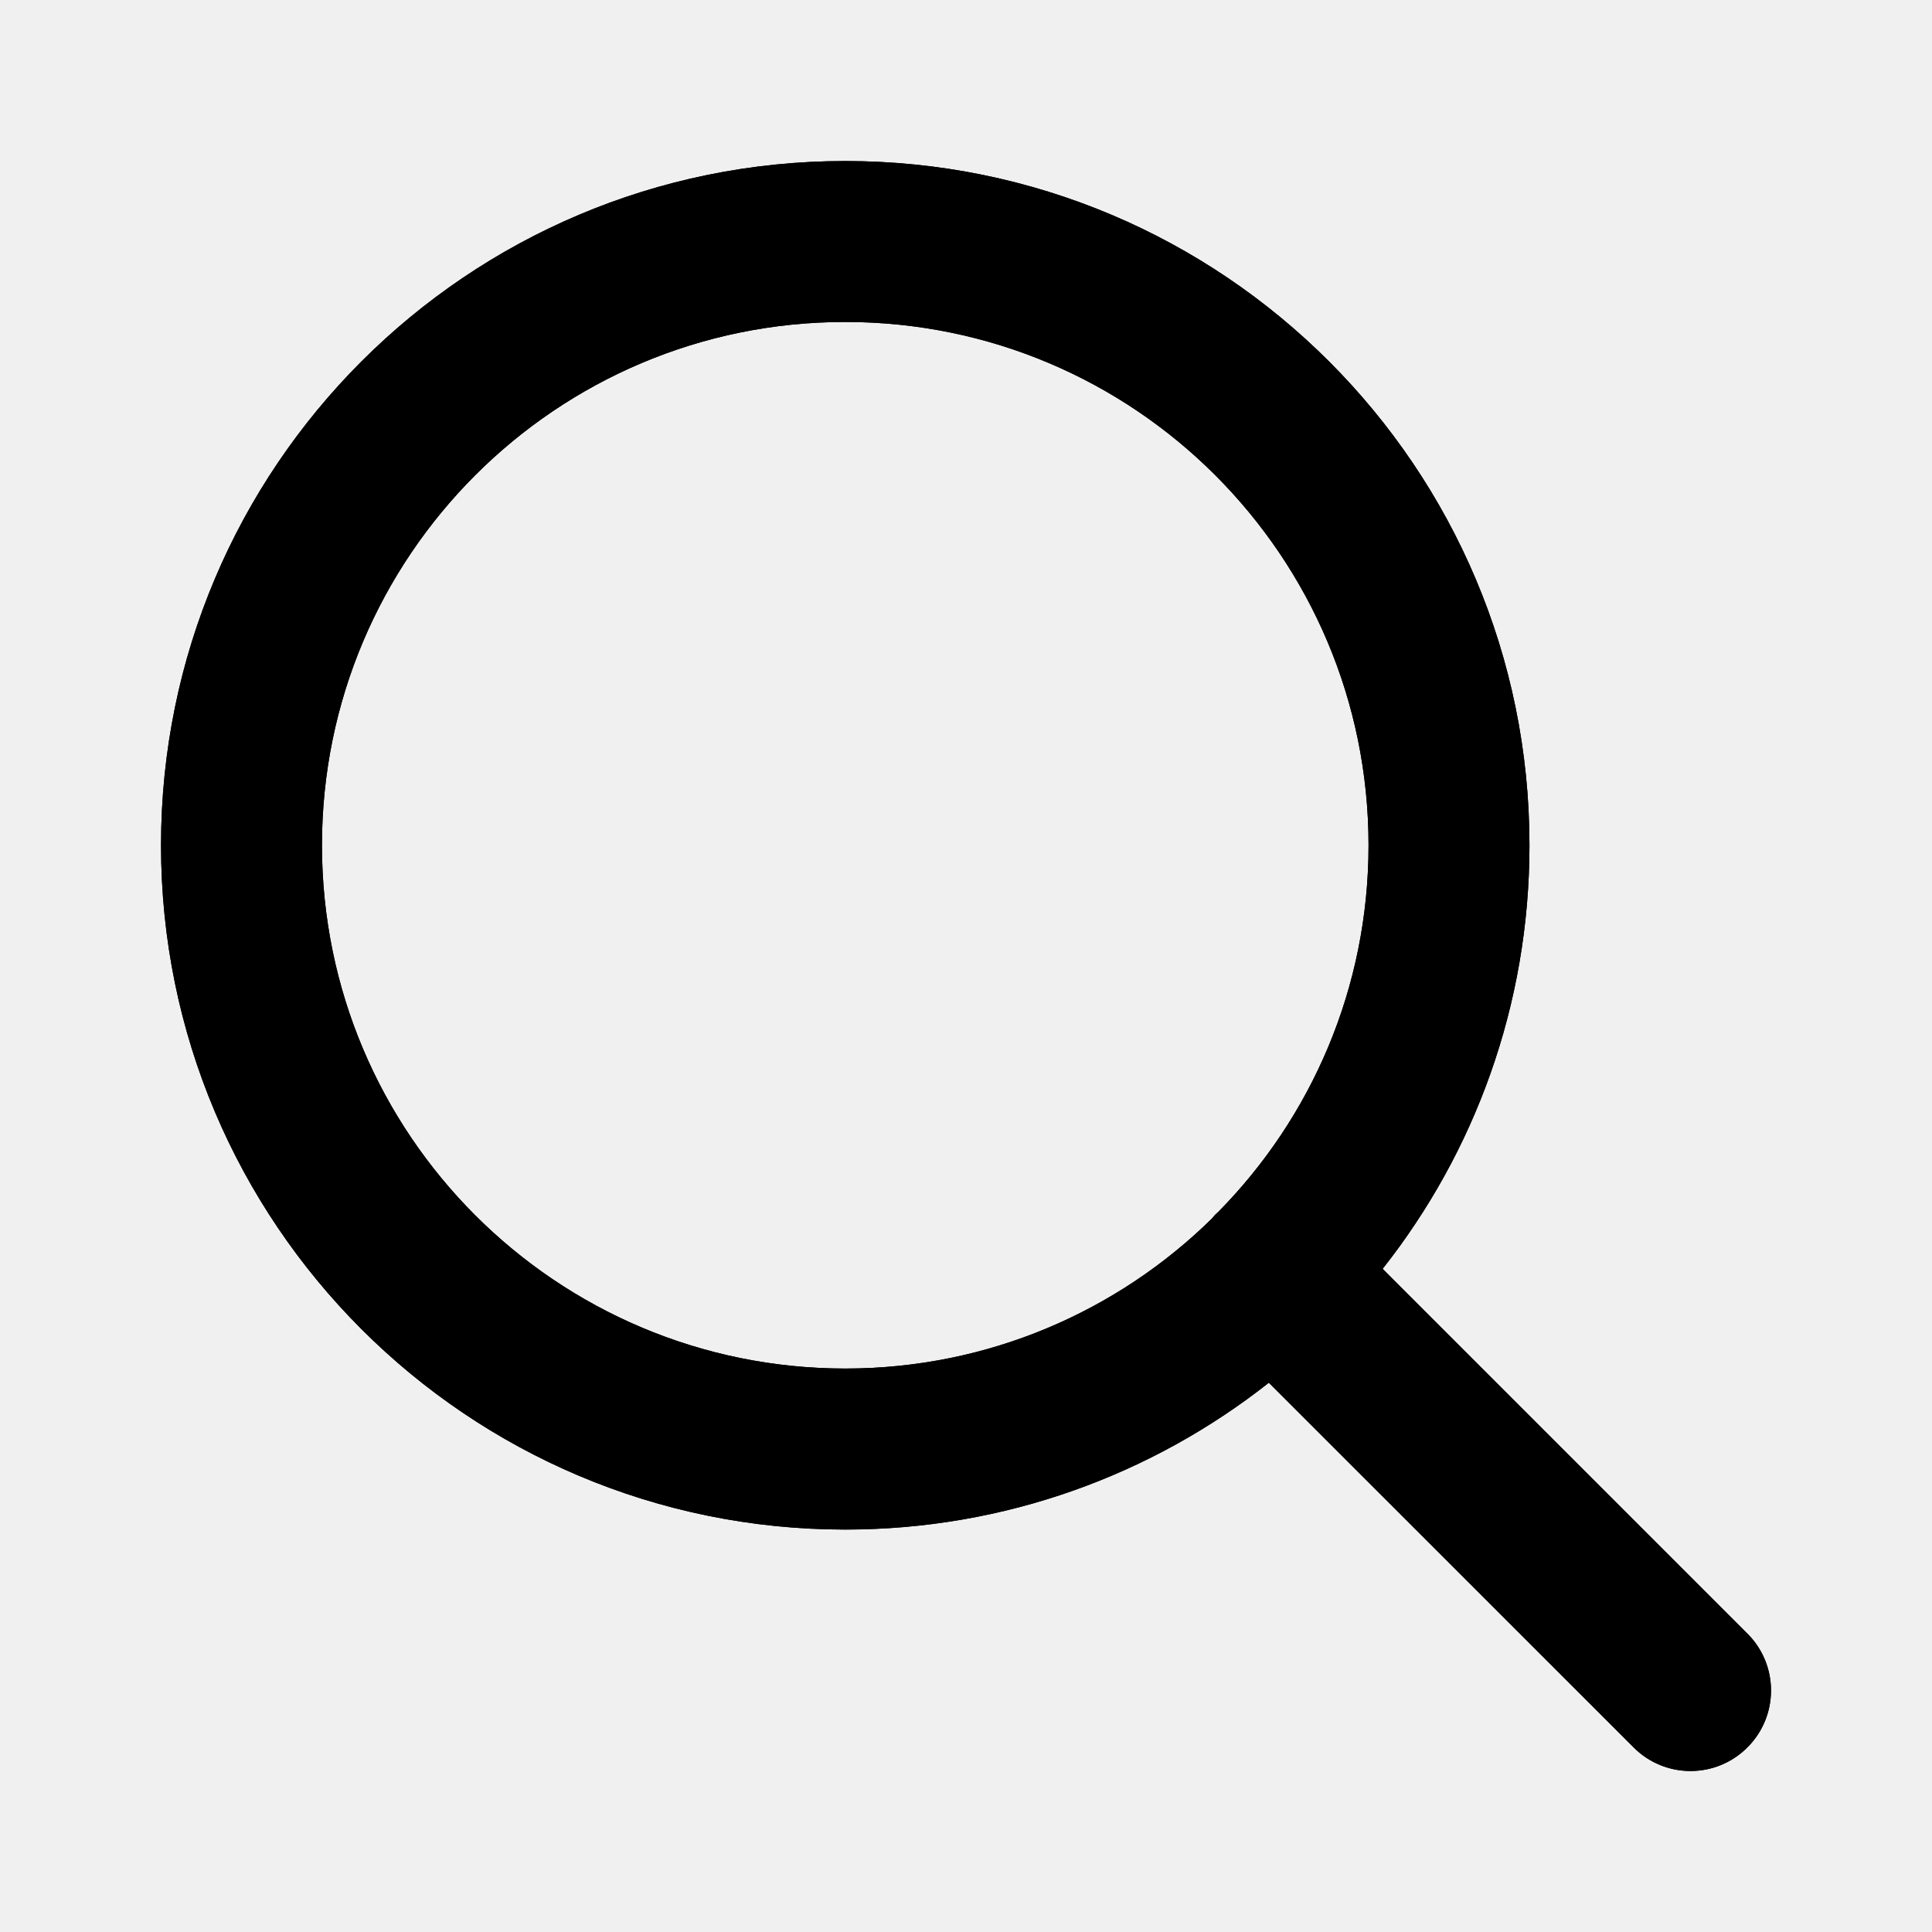
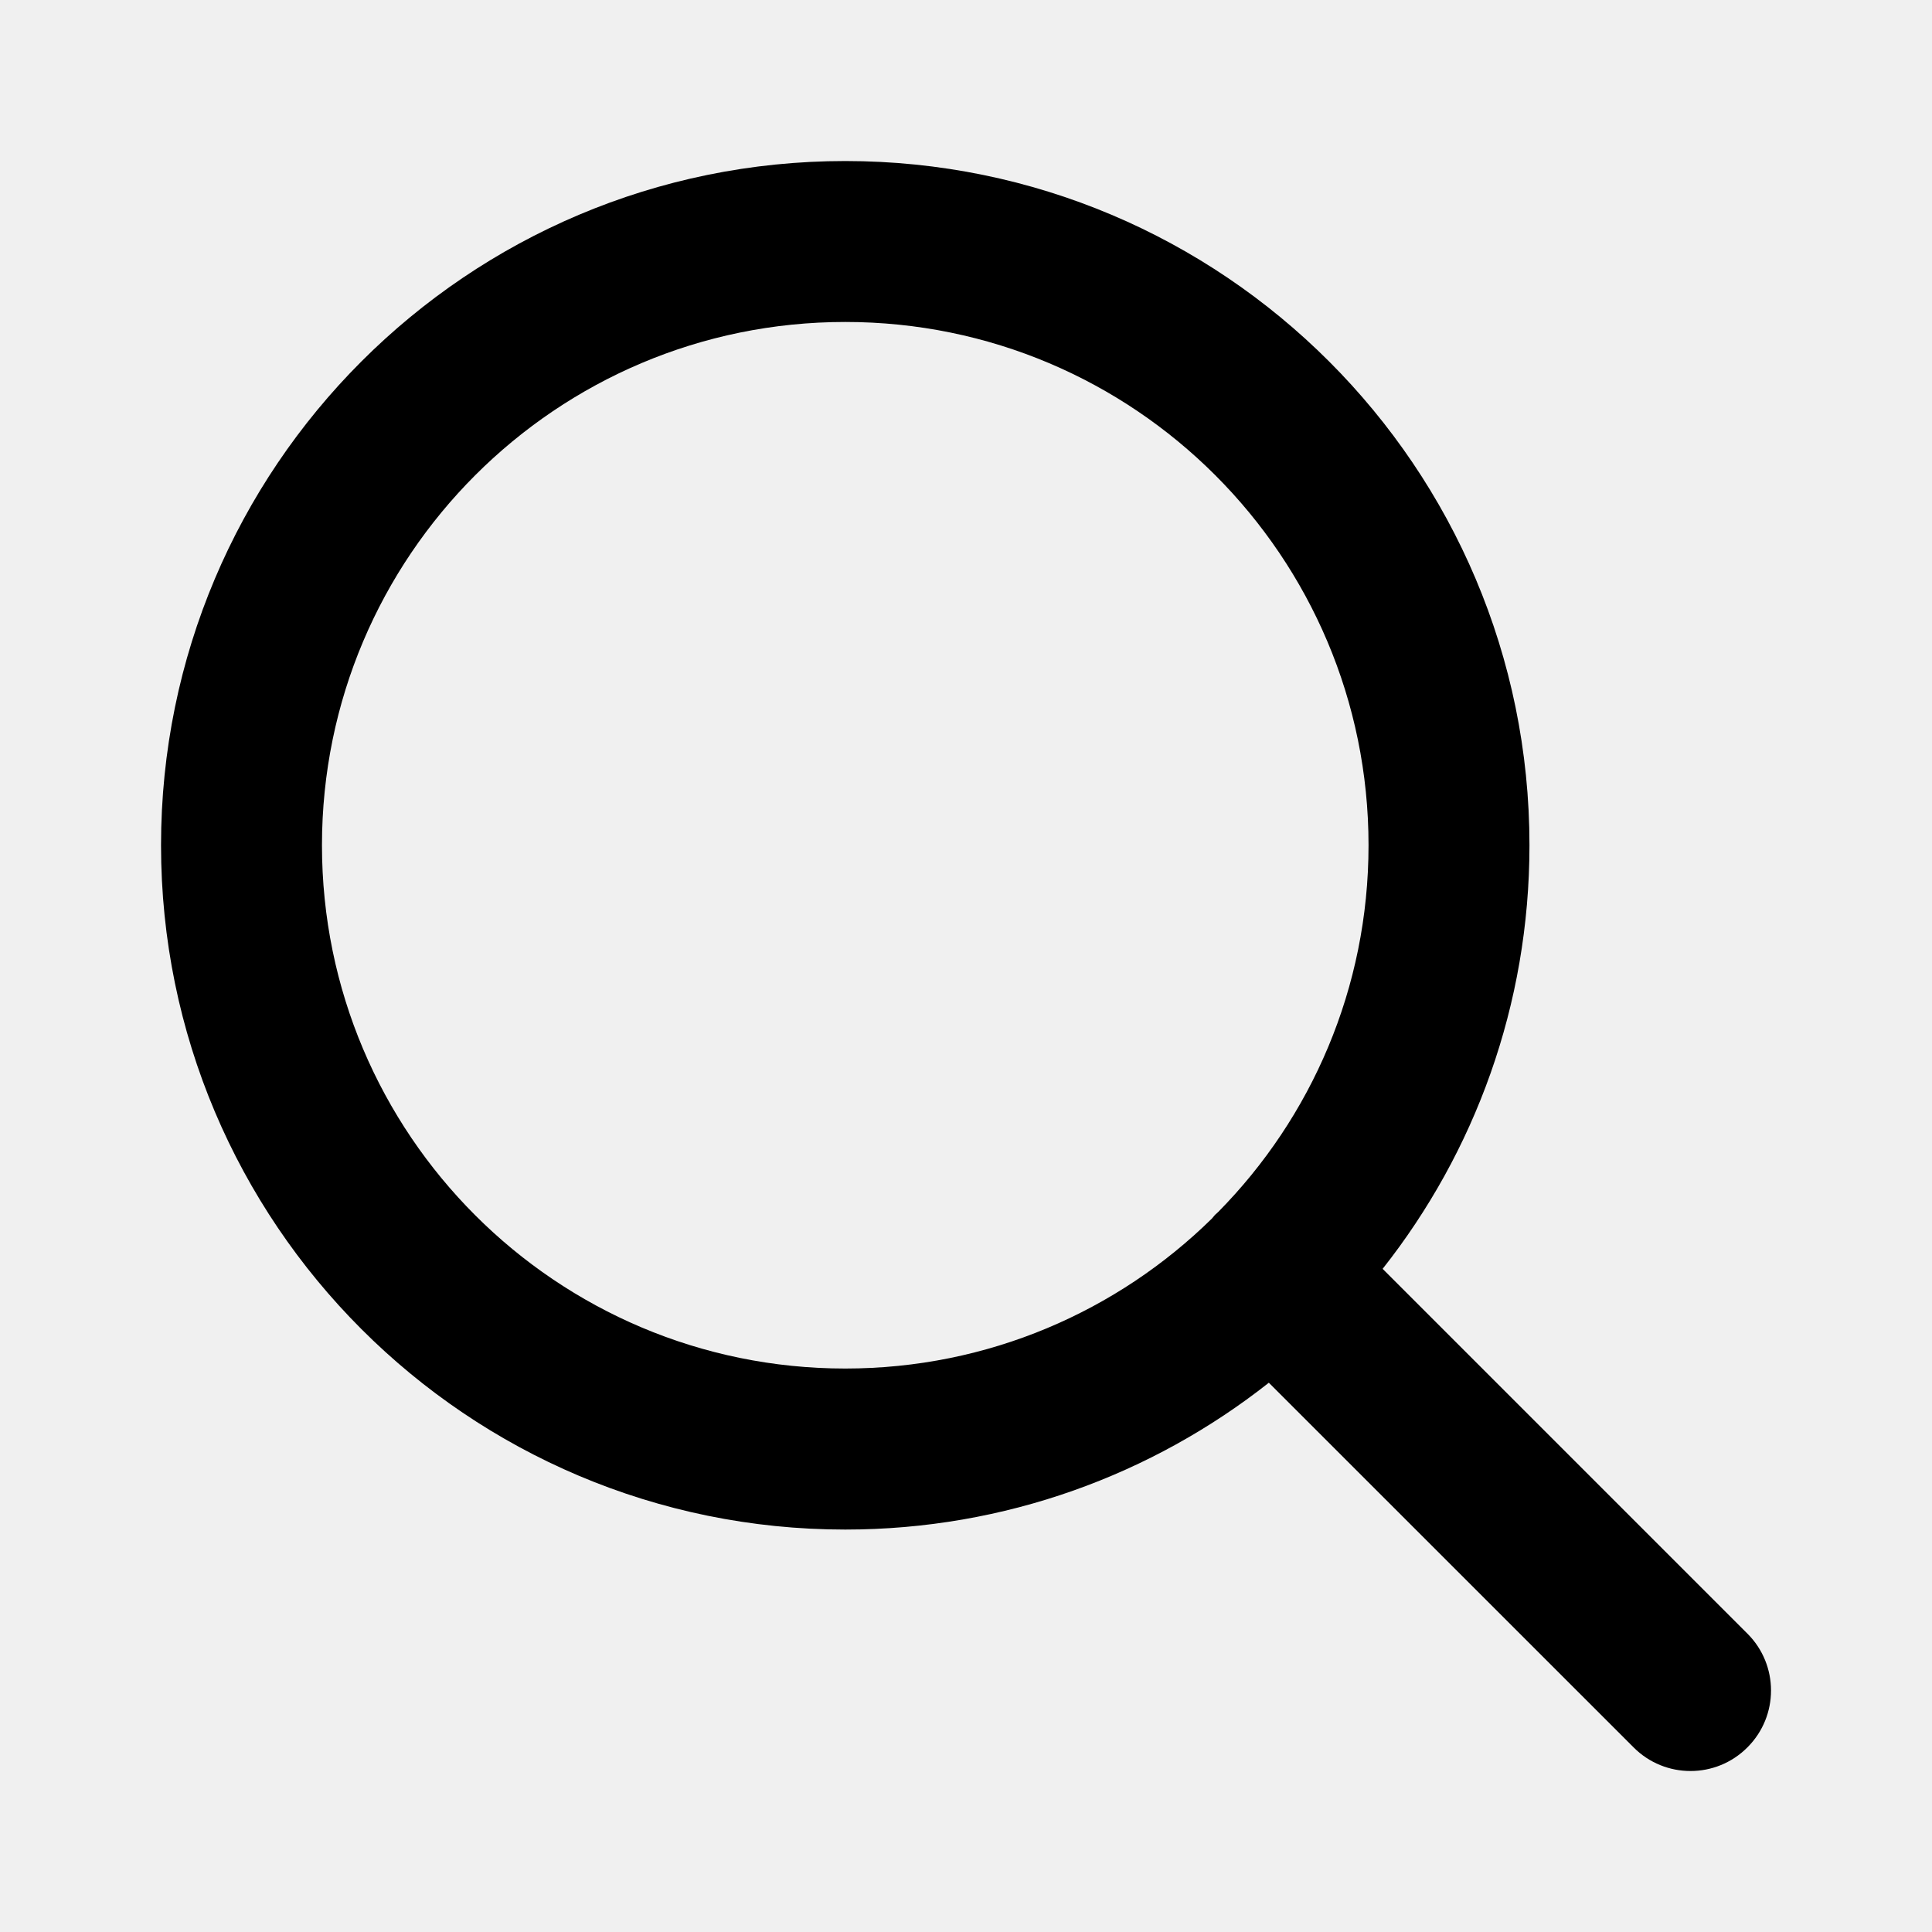
<svg xmlns="http://www.w3.org/2000/svg" xmlns:xlink="http://www.w3.org/1999/xlink" width="20" height="20" viewBox="0 0 20 20">
  <defs>
    <path id="0clac4toaa" d="M8.75 1.667c3.912 0 7.083 3.171 7.083 7.083 0 1.656-.568 3.179-1.52 4.385l3.776 3.776c.326.325.326.853 0 1.178-.325.326-.853.326-1.178 0l-3.776-3.775c-1.206.951-2.73 1.52-4.385 1.52-3.912 0-7.083-3.172-7.083-7.084 0-3.912 3.171-7.083 7.083-7.083zm0 1.666c-2.992 0-5.417 2.425-5.417 5.417s2.425 5.417 5.417 5.417c1.479 0 2.819-.593 3.796-1.553l.031-.037.035-.032c.962-.976 1.555-2.316 1.555-3.795 0-2.992-2.425-5.417-5.417-5.417z" />
  </defs>
  <g fill="none" fill-rule="evenodd">
    <g transform="translate(-62 -63) translate(1 44) translate(61 19)">
      <mask id="g0n9f2rrcb" fill="#fff">
        <use xlink:href="#0clac4toaa" />
      </mask>
-       <use fill="#000" fill-rule="nonzero" xlink:href="#0clac4toaa" />
-       <path fill="currentColor" d="M0 0H20V20H0z" mask="url(#g0n9f2rrcb)" />
+       <use fill="currentColor" fill-rule="nonzero" xlink:href="#0clac4toaa" />
    </g>
  </g>
</svg>
